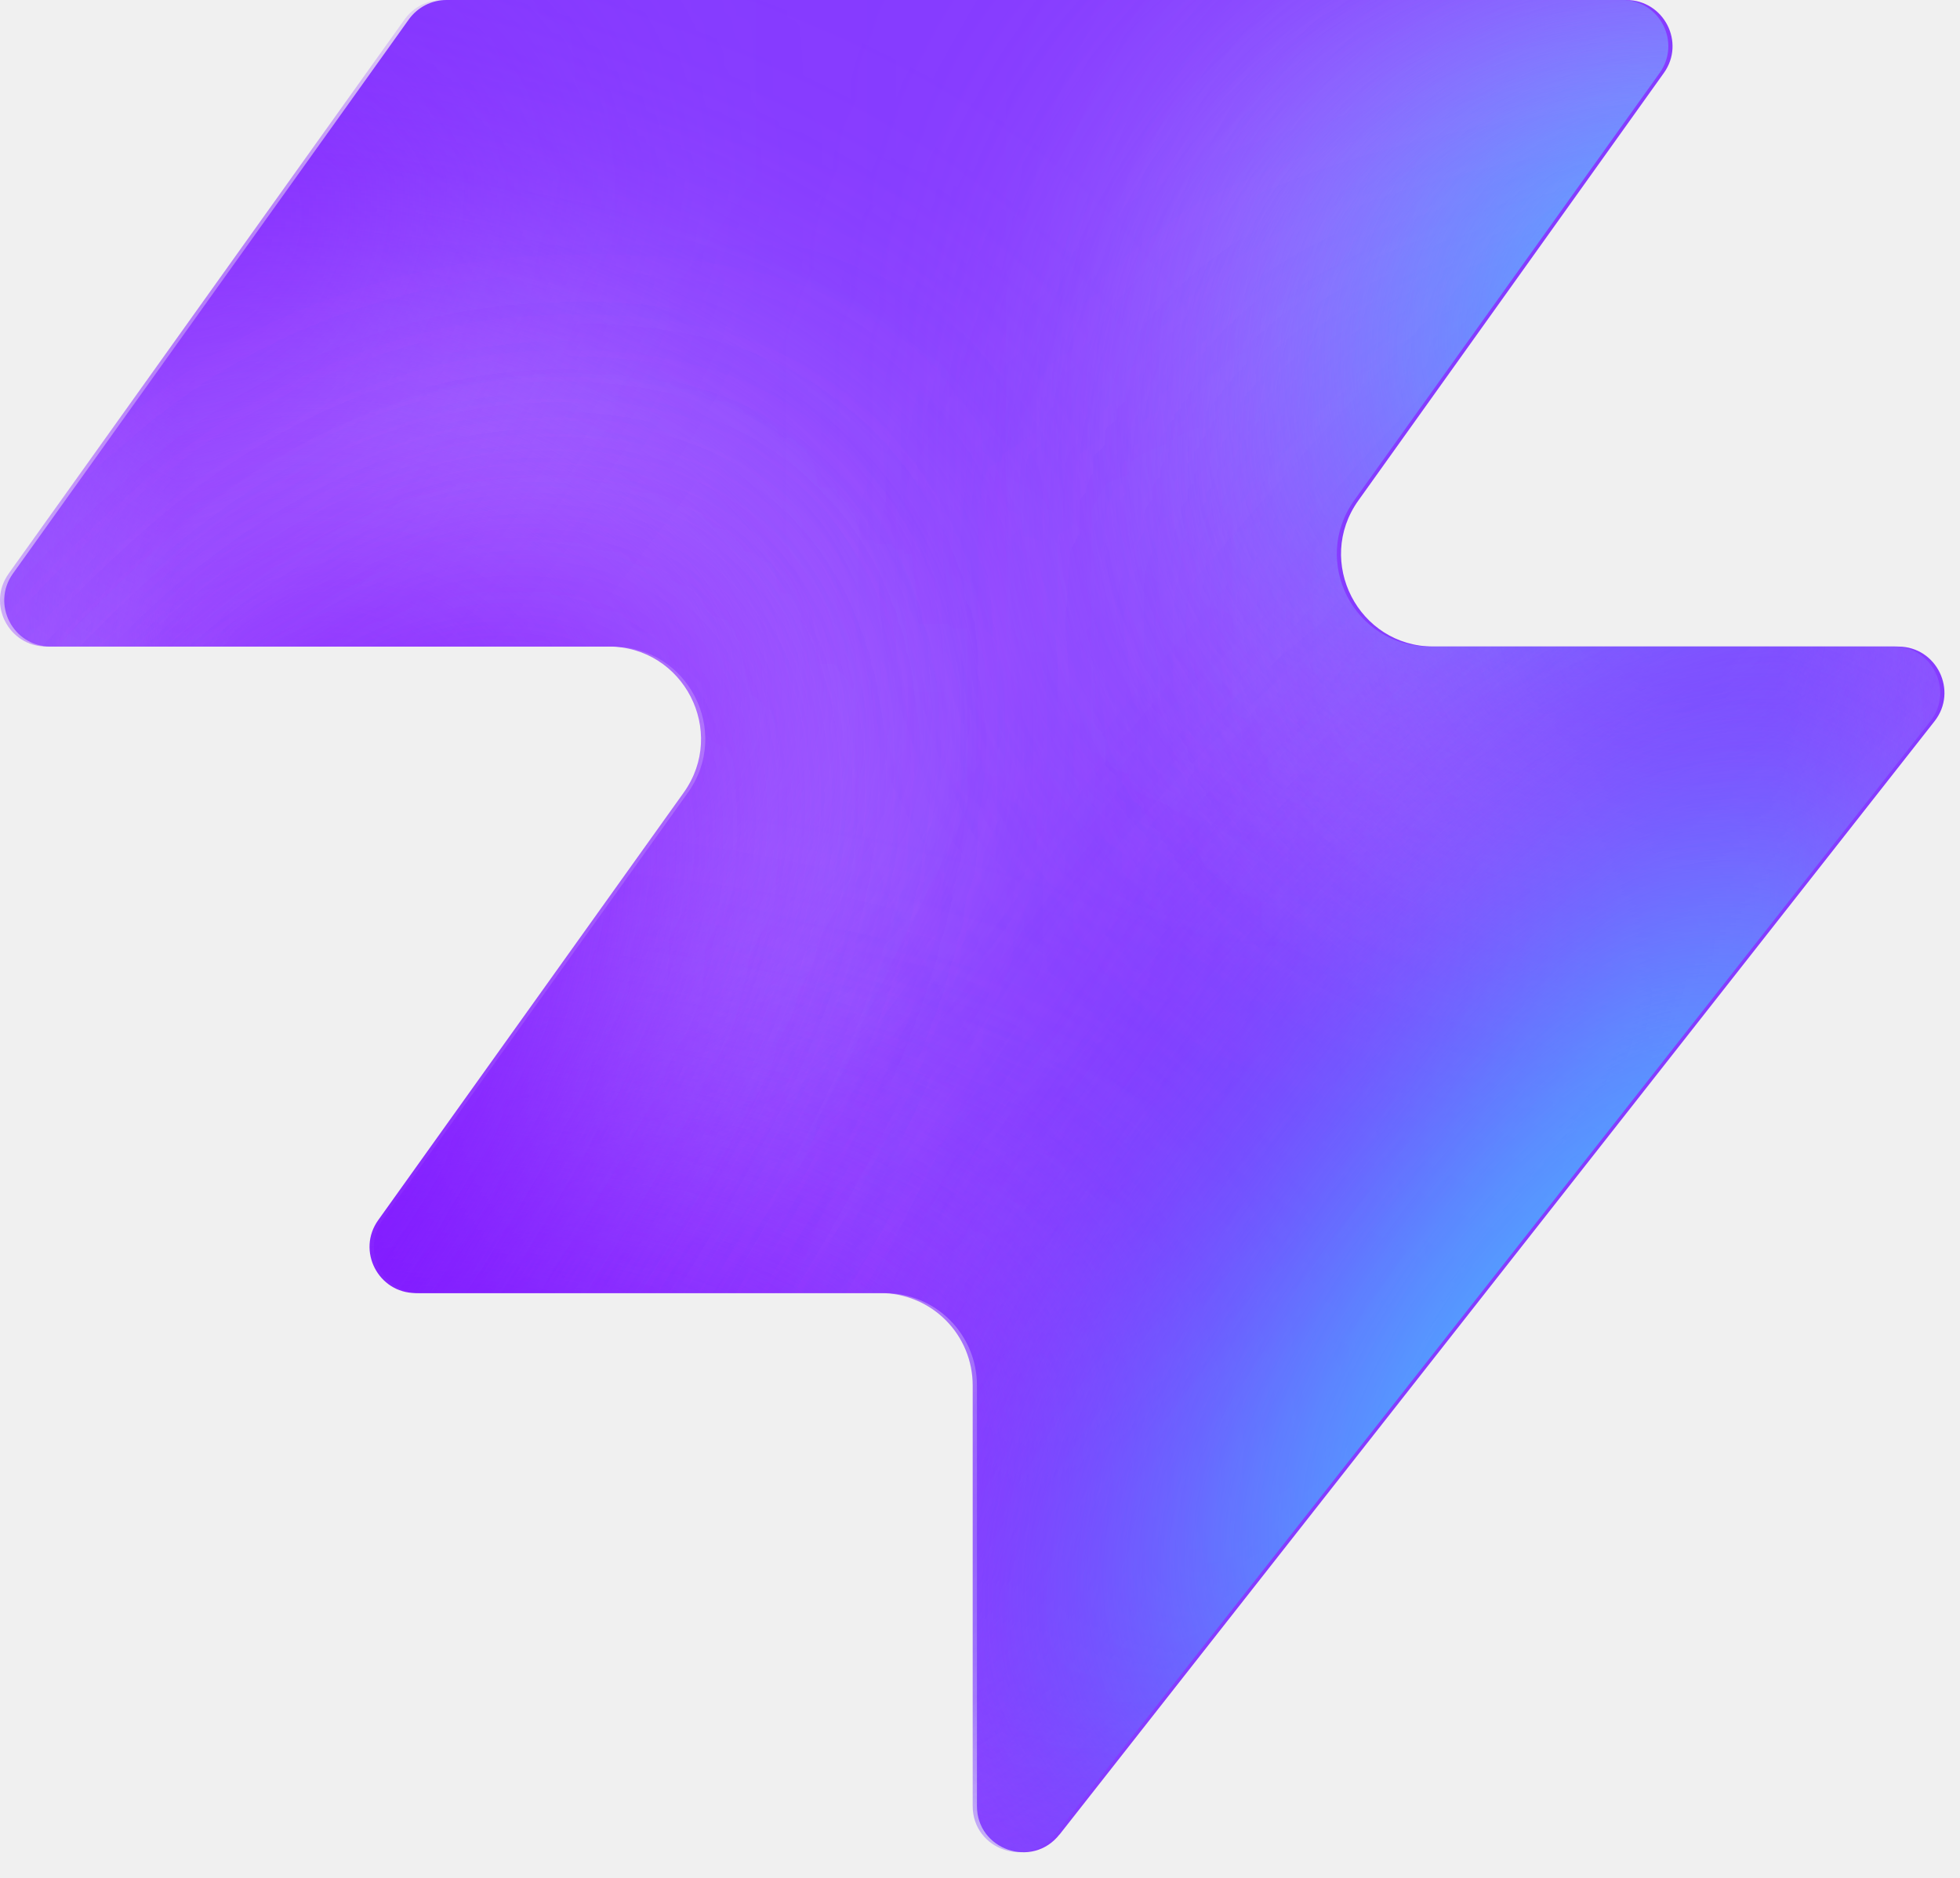
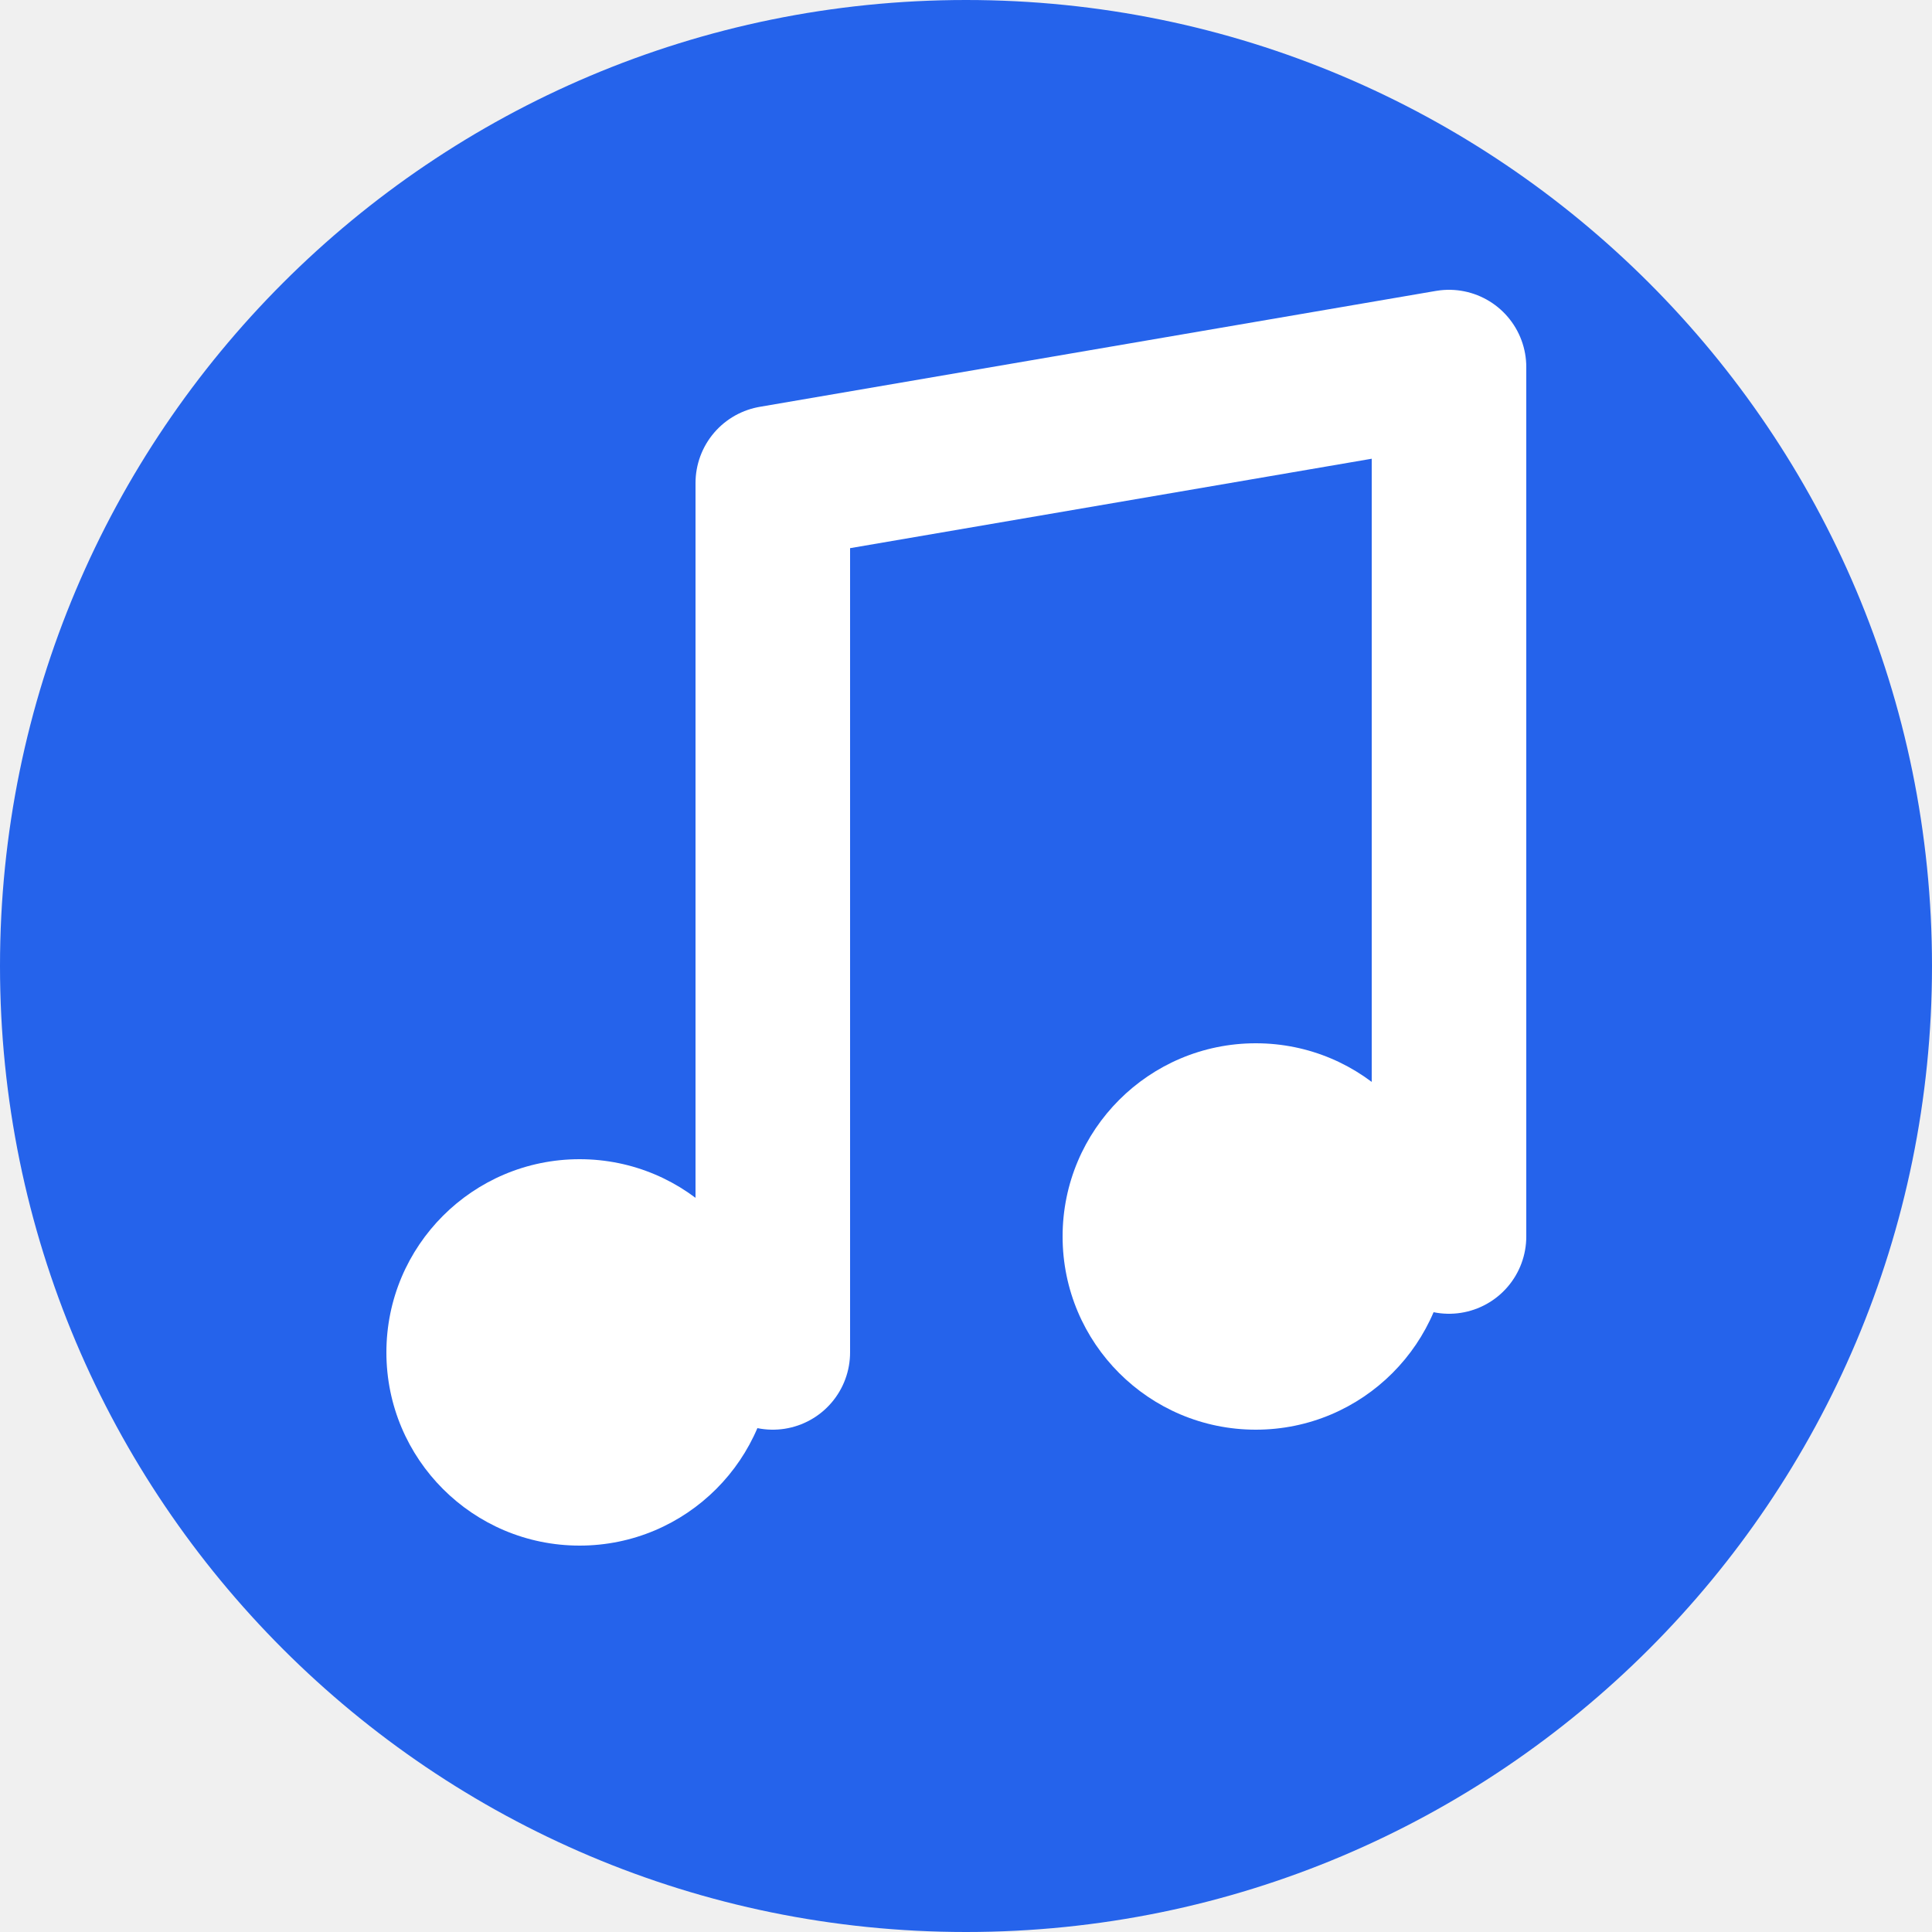
- <svg xmlns="http://www.w3.org/2000/svg" width="48" height="46" fill="none" viewBox="0 0 48 46">
-   <path fill="#863bff" d="M25.946 44.938c-.664.845-2.021.375-2.021-.698V33.937a2.26 2.26 0 0 0-2.262-2.262H10.287c-.92 0-1.456-1.04-.92-1.788l7.48-10.471c1.07-1.497 0-3.578-1.842-3.578H1.237c-.92 0-1.456-1.04-.92-1.788L10.013.474c.214-.297.556-.474.92-.474h28.894c.92 0 1.456 1.04.92 1.788l-7.48 10.471c-1.07 1.498 0 3.579 1.842 3.579h11.377c.943 0 1.473 1.088.89 1.83L25.947 44.94z" style="fill:#863bff;fill:color(display-p3 .525 .23 1);fill-opacity:1" />
-   <mask id="a" width="48" height="46" x="0" y="0" maskUnits="userSpaceOnUse" style="mask-type:alpha">
-     <path fill="#000" d="M25.842 44.938c-.664.844-2.021.375-2.021-.698V33.937a2.26 2.26 0 0 0-2.262-2.262H10.183c-.92 0-1.456-1.04-.92-1.788l7.48-10.471c1.07-1.498 0-3.579-1.842-3.579H1.133c-.92 0-1.456-1.04-.92-1.787L9.91.473c.214-.297.556-.474.92-.474h28.894c.92 0 1.456 1.04.92 1.788l-7.48 10.471c-1.07 1.498 0 3.578 1.842 3.578h11.377c.943 0 1.473 1.088.89 1.832L25.843 44.94z" style="fill:#000;fill-opacity:1" />
-   </mask>
-   <g mask="url(#a)">
-     <g filter="url(#b)">
-       <ellipse cx="5.508" cy="14.704" fill="#ede6ff" rx="5.508" ry="14.704" style="fill:#ede6ff;fill:color(display-p3 .927 .903 1);fill-opacity:1" transform="matrix(.00324 1 1 -.00324 -4.47 31.516)" />
-     </g>
-     <g filter="url(#c)">
-       <ellipse cx="10.399" cy="29.851" fill="#ede6ff" rx="10.399" ry="29.851" style="fill:#ede6ff;fill:color(display-p3 .927 .903 1);fill-opacity:1" transform="matrix(.00324 1 1 -.00324 -39.328 7.883)" />
-     </g>
-     <g filter="url(#d)">
-       <ellipse cx="5.508" cy="30.487" fill="#7e14ff" rx="5.508" ry="30.487" style="fill:#7e14ff;fill:color(display-p3 .492 .077 1);fill-opacity:1" transform="rotate(89.814 -25.913 -14.639)scale(1 -1)" />
-     </g>
-     <g filter="url(#e)">
-       <ellipse cx="5.508" cy="30.599" fill="#7e14ff" rx="5.508" ry="30.599" style="fill:#7e14ff;fill:color(display-p3 .492 .077 1);fill-opacity:1" transform="rotate(89.814 -32.644 -3.334)scale(1 -1)" />
-     </g>
-     <g filter="url(#f)">
-       <ellipse cx="5.508" cy="30.599" fill="#7e14ff" rx="5.508" ry="30.599" style="fill:#7e14ff;fill:color(display-p3 .492 .077 1);fill-opacity:1" transform="matrix(.00324 1 1 -.00324 -34.34 30.47)" />
-     </g>
-     <g filter="url(#g)">
-       <ellipse cx="14.072" cy="22.078" fill="#ede6ff" rx="14.072" ry="22.078" style="fill:#ede6ff;fill:color(display-p3 .927 .903 1);fill-opacity:1" transform="rotate(93.35 24.506 48.493)scale(-1 1)" />
-     </g>
-     <g filter="url(#h)">
-       <ellipse cx="3.47" cy="21.501" fill="#7e14ff" rx="3.47" ry="21.501" style="fill:#7e14ff;fill:color(display-p3 .492 .077 1);fill-opacity:1" transform="rotate(89.009 28.708 47.59)scale(-1 1)" />
-     </g>
-     <g filter="url(#i)">
-       <ellipse cx="3.47" cy="21.501" fill="#7e14ff" rx="3.47" ry="21.501" style="fill:#7e14ff;fill:color(display-p3 .492 .077 1);fill-opacity:1" transform="rotate(89.009 28.708 47.59)scale(-1 1)" />
-     </g>
-     <g filter="url(#j)">
-       <ellipse cx=".387" cy="8.972" fill="#7e14ff" rx="4.407" ry="29.108" style="fill:#7e14ff;fill:color(display-p3 .492 .077 1);fill-opacity:1" transform="rotate(39.51 .387 8.972)" />
-     </g>
-     <g filter="url(#k)">
-       <ellipse cx="47.523" cy="-6.092" fill="#7e14ff" rx="4.407" ry="29.108" style="fill:#7e14ff;fill:color(display-p3 .492 .077 1);fill-opacity:1" transform="rotate(37.892 47.523 -6.092)" />
-     </g>
-     <g filter="url(#l)">
-       <ellipse cx="41.412" cy="6.333" fill="#47bfff" rx="5.971" ry="9.665" style="fill:#47bfff;fill:color(display-p3 .28 .748 1);fill-opacity:1" transform="rotate(37.892 41.412 6.333)" />
-     </g>
-     <g filter="url(#m)">
-       <ellipse cx="-1.879" cy="38.332" fill="#7e14ff" rx="4.407" ry="29.108" style="fill:#7e14ff;fill:color(display-p3 .492 .077 1);fill-opacity:1" transform="rotate(37.892 -1.88 38.332)" />
-     </g>
-     <g filter="url(#n)">
-       <ellipse cx="-1.879" cy="38.332" fill="#7e14ff" rx="4.407" ry="29.108" style="fill:#7e14ff;fill:color(display-p3 .492 .077 1);fill-opacity:1" transform="rotate(37.892 -1.88 38.332)" />
-     </g>
-     <g filter="url(#o)">
-       <ellipse cx="35.651" cy="29.907" fill="#7e14ff" rx="4.407" ry="29.108" style="fill:#7e14ff;fill:color(display-p3 .492 .077 1);fill-opacity:1" transform="rotate(37.892 35.651 29.907)" />
-     </g>
-     <g filter="url(#p)">
-       <ellipse cx="38.418" cy="32.4" fill="#47bfff" rx="5.971" ry="15.297" style="fill:#47bfff;fill:color(display-p3 .28 .748 1);fill-opacity:1" transform="rotate(37.892 38.418 32.4)" />
-     </g>
-   </g>
-   <defs>
-     <filter id="b" width="60.045" height="41.654" x="-19.77" y="16.149" color-interpolation-filters="sRGB" filterUnits="userSpaceOnUse">
-       <feFlood flood-opacity="0" result="BackgroundImageFix" />
-       <feBlend in="SourceGraphic" in2="BackgroundImageFix" result="shape" />
-       <feGaussianBlur result="effect1_foregroundBlur_2002_17158" stdDeviation="7.659" />
-     </filter>
-     <filter id="c" width="90.34" height="51.437" x="-54.613" y="-7.533" color-interpolation-filters="sRGB" filterUnits="userSpaceOnUse">
-       <feFlood flood-opacity="0" result="BackgroundImageFix" />
-       <feBlend in="SourceGraphic" in2="BackgroundImageFix" result="shape" />
-       <feGaussianBlur result="effect1_foregroundBlur_2002_17158" stdDeviation="7.659" />
-     </filter>
-     <filter id="d" width="79.355" height="29.4" x="-49.64" y="2.03" color-interpolation-filters="sRGB" filterUnits="userSpaceOnUse">
-       <feFlood flood-opacity="0" result="BackgroundImageFix" />
-       <feBlend in="SourceGraphic" in2="BackgroundImageFix" result="shape" />
-       <feGaussianBlur result="effect1_foregroundBlur_2002_17158" stdDeviation="4.596" />
-     </filter>
-     <filter id="e" width="79.579" height="29.4" x="-45.045" y="20.029" color-interpolation-filters="sRGB" filterUnits="userSpaceOnUse">
-       <feFlood flood-opacity="0" result="BackgroundImageFix" />
-       <feBlend in="SourceGraphic" in2="BackgroundImageFix" result="shape" />
-       <feGaussianBlur result="effect1_foregroundBlur_2002_17158" stdDeviation="4.596" />
-     </filter>
-     <filter id="f" width="79.579" height="29.4" x="-43.513" y="21.178" color-interpolation-filters="sRGB" filterUnits="userSpaceOnUse">
-       <feFlood flood-opacity="0" result="BackgroundImageFix" />
-       <feBlend in="SourceGraphic" in2="BackgroundImageFix" result="shape" />
-       <feGaussianBlur result="effect1_foregroundBlur_2002_17158" stdDeviation="4.596" />
-     </filter>
-     <filter id="g" width="74.749" height="58.852" x="15.756" y="-17.901" color-interpolation-filters="sRGB" filterUnits="userSpaceOnUse">
-       <feFlood flood-opacity="0" result="BackgroundImageFix" />
-       <feBlend in="SourceGraphic" in2="BackgroundImageFix" result="shape" />
-       <feGaussianBlur result="effect1_foregroundBlur_2002_17158" stdDeviation="7.659" />
-     </filter>
-     <filter id="h" width="61.377" height="25.362" x="23.548" y="2.284" color-interpolation-filters="sRGB" filterUnits="userSpaceOnUse">
-       <feFlood flood-opacity="0" result="BackgroundImageFix" />
-       <feBlend in="SourceGraphic" in2="BackgroundImageFix" result="shape" />
-       <feGaussianBlur result="effect1_foregroundBlur_2002_17158" stdDeviation="4.596" />
-     </filter>
-     <filter id="i" width="61.377" height="25.362" x="23.548" y="2.284" color-interpolation-filters="sRGB" filterUnits="userSpaceOnUse">
-       <feFlood flood-opacity="0" result="BackgroundImageFix" />
-       <feBlend in="SourceGraphic" in2="BackgroundImageFix" result="shape" />
-       <feGaussianBlur result="effect1_foregroundBlur_2002_17158" stdDeviation="4.596" />
-     </filter>
-     <filter id="j" width="56.045" height="63.649" x="-27.636" y="-22.853" color-interpolation-filters="sRGB" filterUnits="userSpaceOnUse">
-       <feFlood flood-opacity="0" result="BackgroundImageFix" />
-       <feBlend in="SourceGraphic" in2="BackgroundImageFix" result="shape" />
-       <feGaussianBlur result="effect1_foregroundBlur_2002_17158" stdDeviation="4.596" />
-     </filter>
-     <filter id="k" width="54.814" height="64.646" x="20.116" y="-38.415" color-interpolation-filters="sRGB" filterUnits="userSpaceOnUse">
-       <feFlood flood-opacity="0" result="BackgroundImageFix" />
-       <feBlend in="SourceGraphic" in2="BackgroundImageFix" result="shape" />
-       <feGaussianBlur result="effect1_foregroundBlur_2002_17158" stdDeviation="4.596" />
-     </filter>
-     <filter id="l" width="33.541" height="35.313" x="24.641" y="-11.323" color-interpolation-filters="sRGB" filterUnits="userSpaceOnUse">
-       <feFlood flood-opacity="0" result="BackgroundImageFix" />
-       <feBlend in="SourceGraphic" in2="BackgroundImageFix" result="shape" />
-       <feGaussianBlur result="effect1_foregroundBlur_2002_17158" stdDeviation="4.596" />
-     </filter>
-     <filter id="m" width="54.814" height="64.646" x="-29.286" y="6.009" color-interpolation-filters="sRGB" filterUnits="userSpaceOnUse">
-       <feFlood flood-opacity="0" result="BackgroundImageFix" />
-       <feBlend in="SourceGraphic" in2="BackgroundImageFix" result="shape" />
-       <feGaussianBlur result="effect1_foregroundBlur_2002_17158" stdDeviation="4.596" />
-     </filter>
-     <filter id="n" width="54.814" height="64.646" x="-29.286" y="6.009" color-interpolation-filters="sRGB" filterUnits="userSpaceOnUse">
-       <feFlood flood-opacity="0" result="BackgroundImageFix" />
-       <feBlend in="SourceGraphic" in2="BackgroundImageFix" result="shape" />
-       <feGaussianBlur result="effect1_foregroundBlur_2002_17158" stdDeviation="4.596" />
-     </filter>
-     <filter id="o" width="54.814" height="64.646" x="8.244" y="-2.416" color-interpolation-filters="sRGB" filterUnits="userSpaceOnUse">
-       <feFlood flood-opacity="0" result="BackgroundImageFix" />
-       <feBlend in="SourceGraphic" in2="BackgroundImageFix" result="shape" />
-       <feGaussianBlur result="effect1_foregroundBlur_2002_17158" stdDeviation="4.596" />
-     </filter>
-     <filter id="p" width="39.409" height="43.623" x="18.713" y="10.588" color-interpolation-filters="sRGB" filterUnits="userSpaceOnUse">
-       <feFlood flood-opacity="0" result="BackgroundImageFix" />
-       <feBlend in="SourceGraphic" in2="BackgroundImageFix" result="shape" />
-       <feGaussianBlur result="effect1_foregroundBlur_2002_17158" stdDeviation="4.596" />
-     </filter>
-   </defs>
+ <svg xmlns="http://www.w3.org/2000/svg" viewBox="0 0 100 100">
+   <circle cx="50" cy="50" r="50" fill="#2563eb" />
+   <path d="M40 70V25l35-6v45" fill="none" stroke="white" stroke-width="8" stroke-linecap="round" stroke-linejoin="round" />
+   <circle cx="30" cy="70" r="10" fill="white" />
+   <circle cx="65" cy="64" r="10" fill="white" />
</svg>
